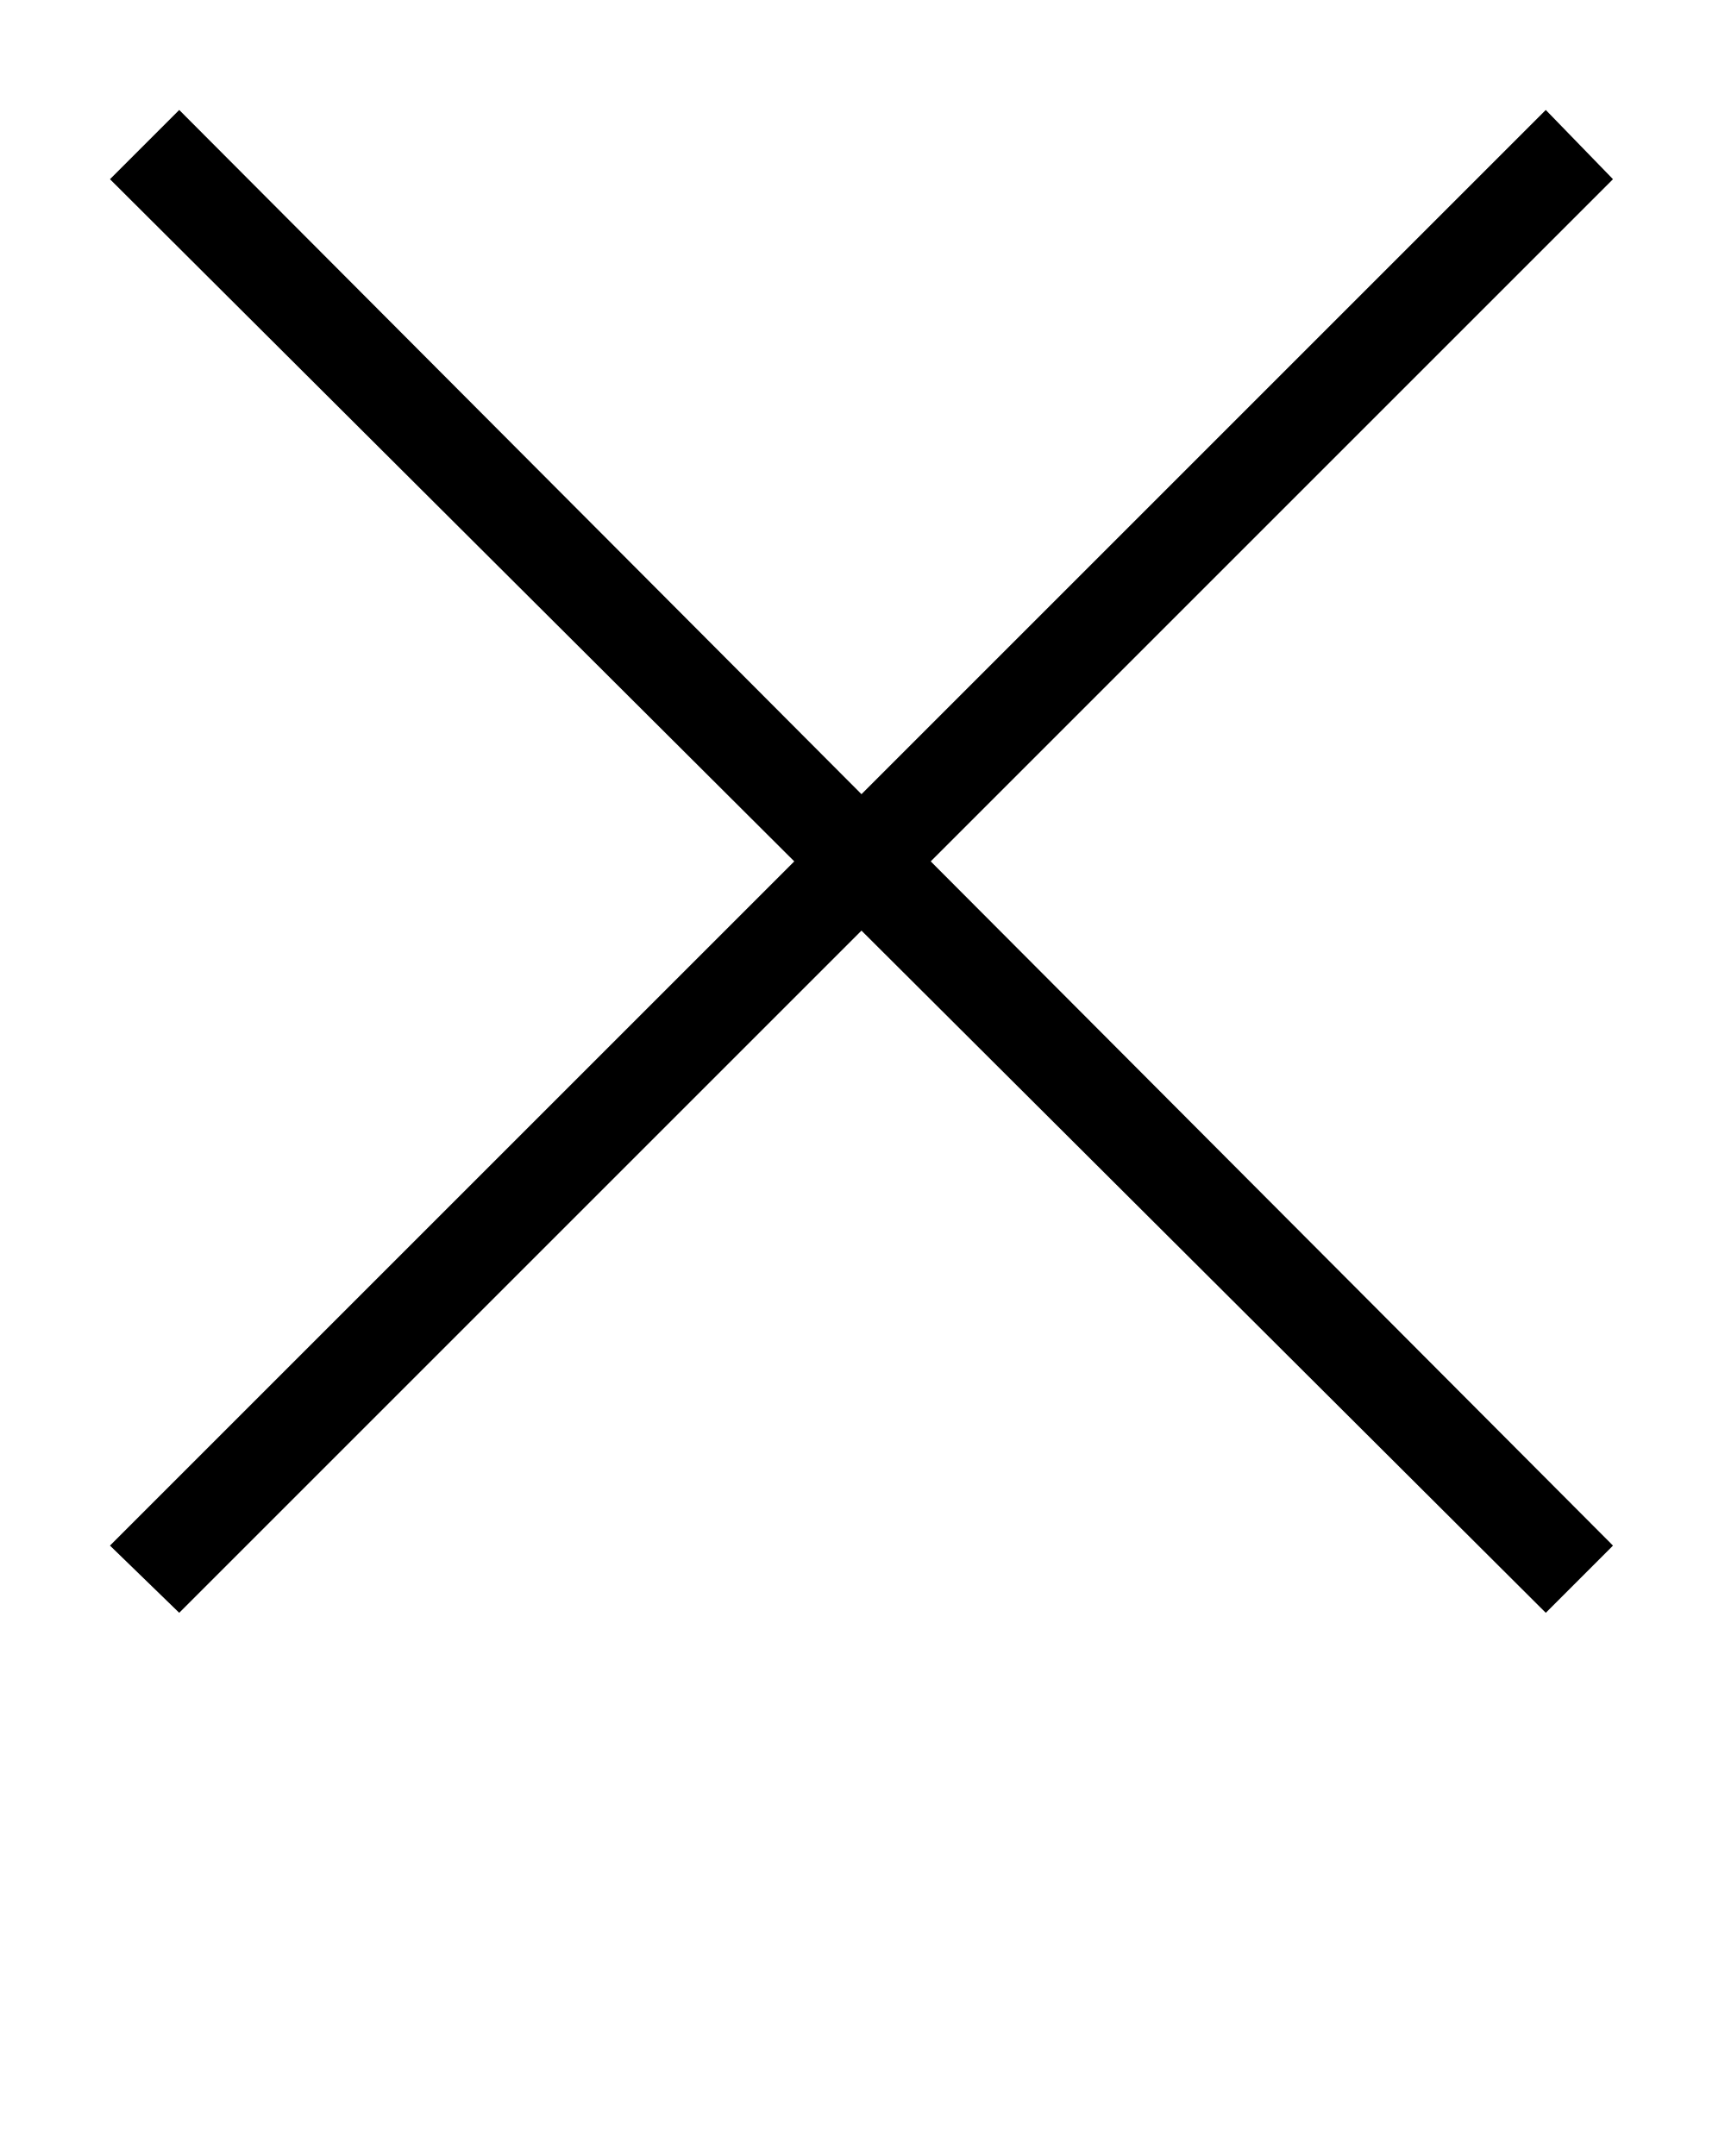
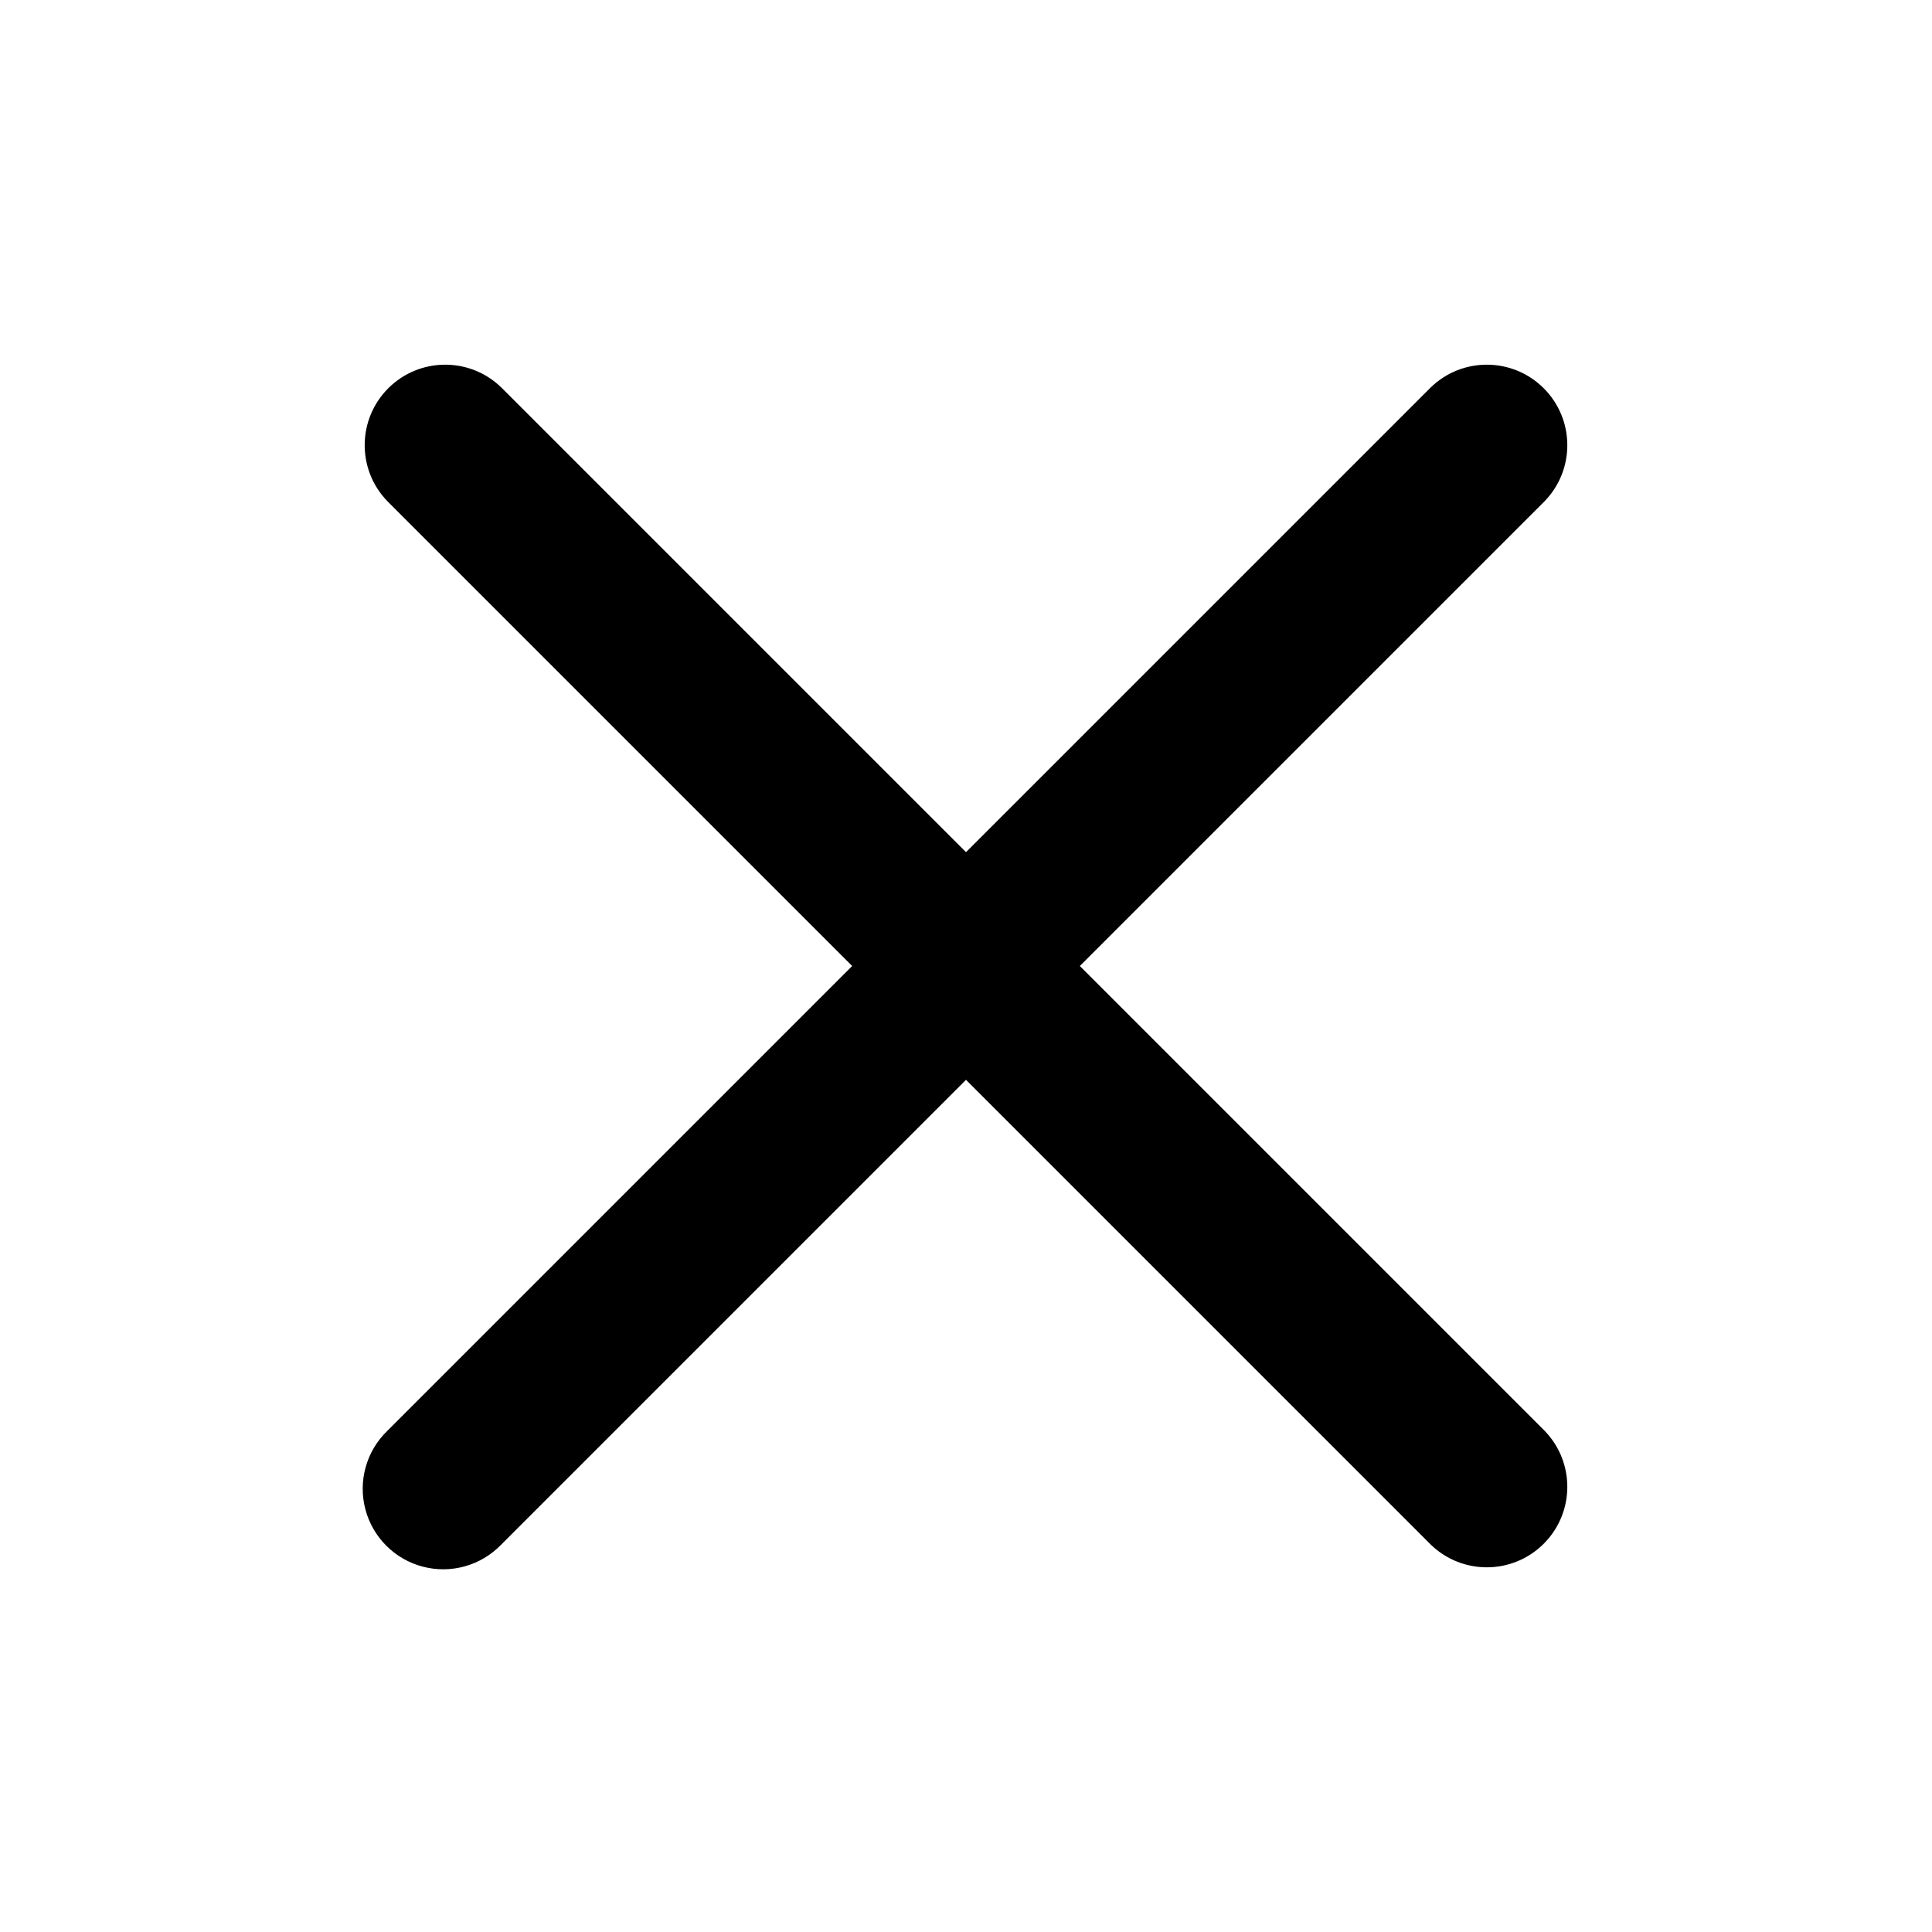
- <svg xmlns="http://www.w3.org/2000/svg" xml:space="preserve" version="1.1" viewBox="0 0 847 1058.75">
-   <g>
-     <polygon class="fil0" points="54,88 390,423 54,759 88,792 423,457 759,792 792,759 457,423 792,88 759,54 423,390 88,54 " />
-   </g>
+ <svg xmlns="http://www.w3.org/2000/svg" viewBox="0 0 24 24" fill="currentColor" aria-hidden="true">
+   <path d="M6.225 4.811a1 1 0 0 0-1.414 1.414L10.586 12l-5.775 5.775a1 1 0 1 0 1.414 1.414L12 13.414l5.775 5.775a1 1 0 0 0 1.414-1.414L13.414 12l5.775-5.775a1 1 0 0 0-1.414-1.414L12 10.586 6.225 4.811z" />
</svg>
